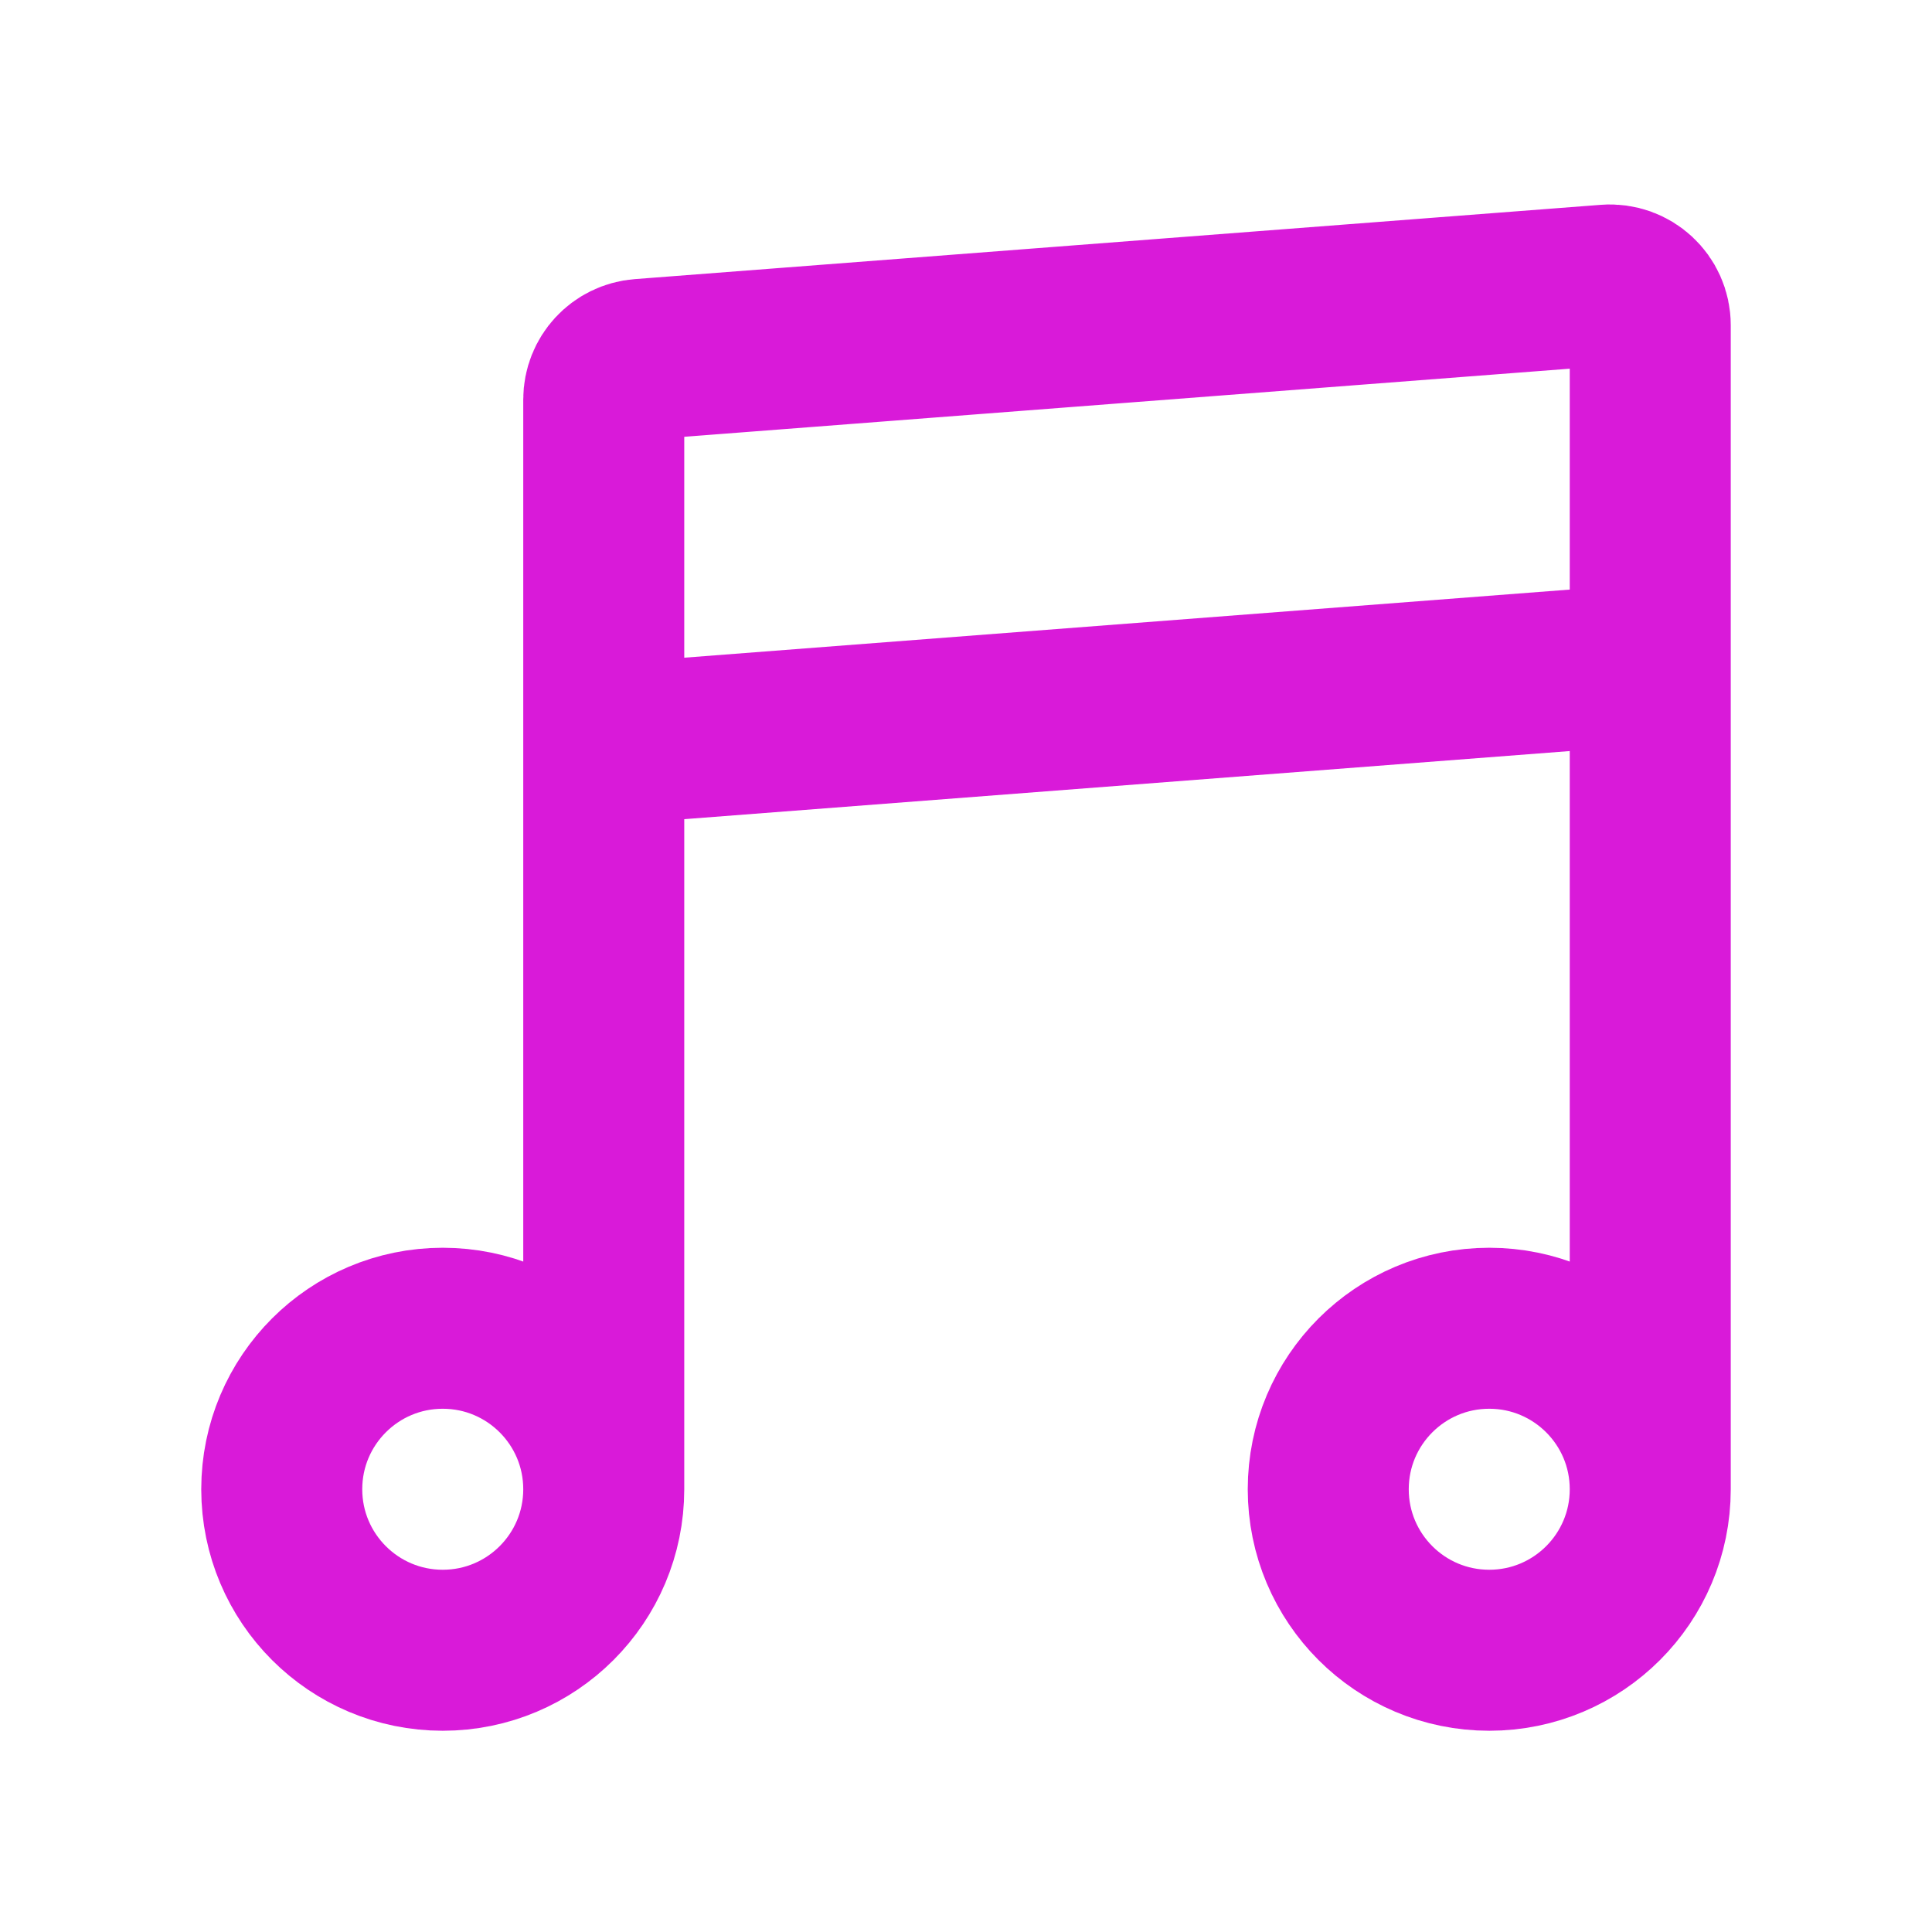
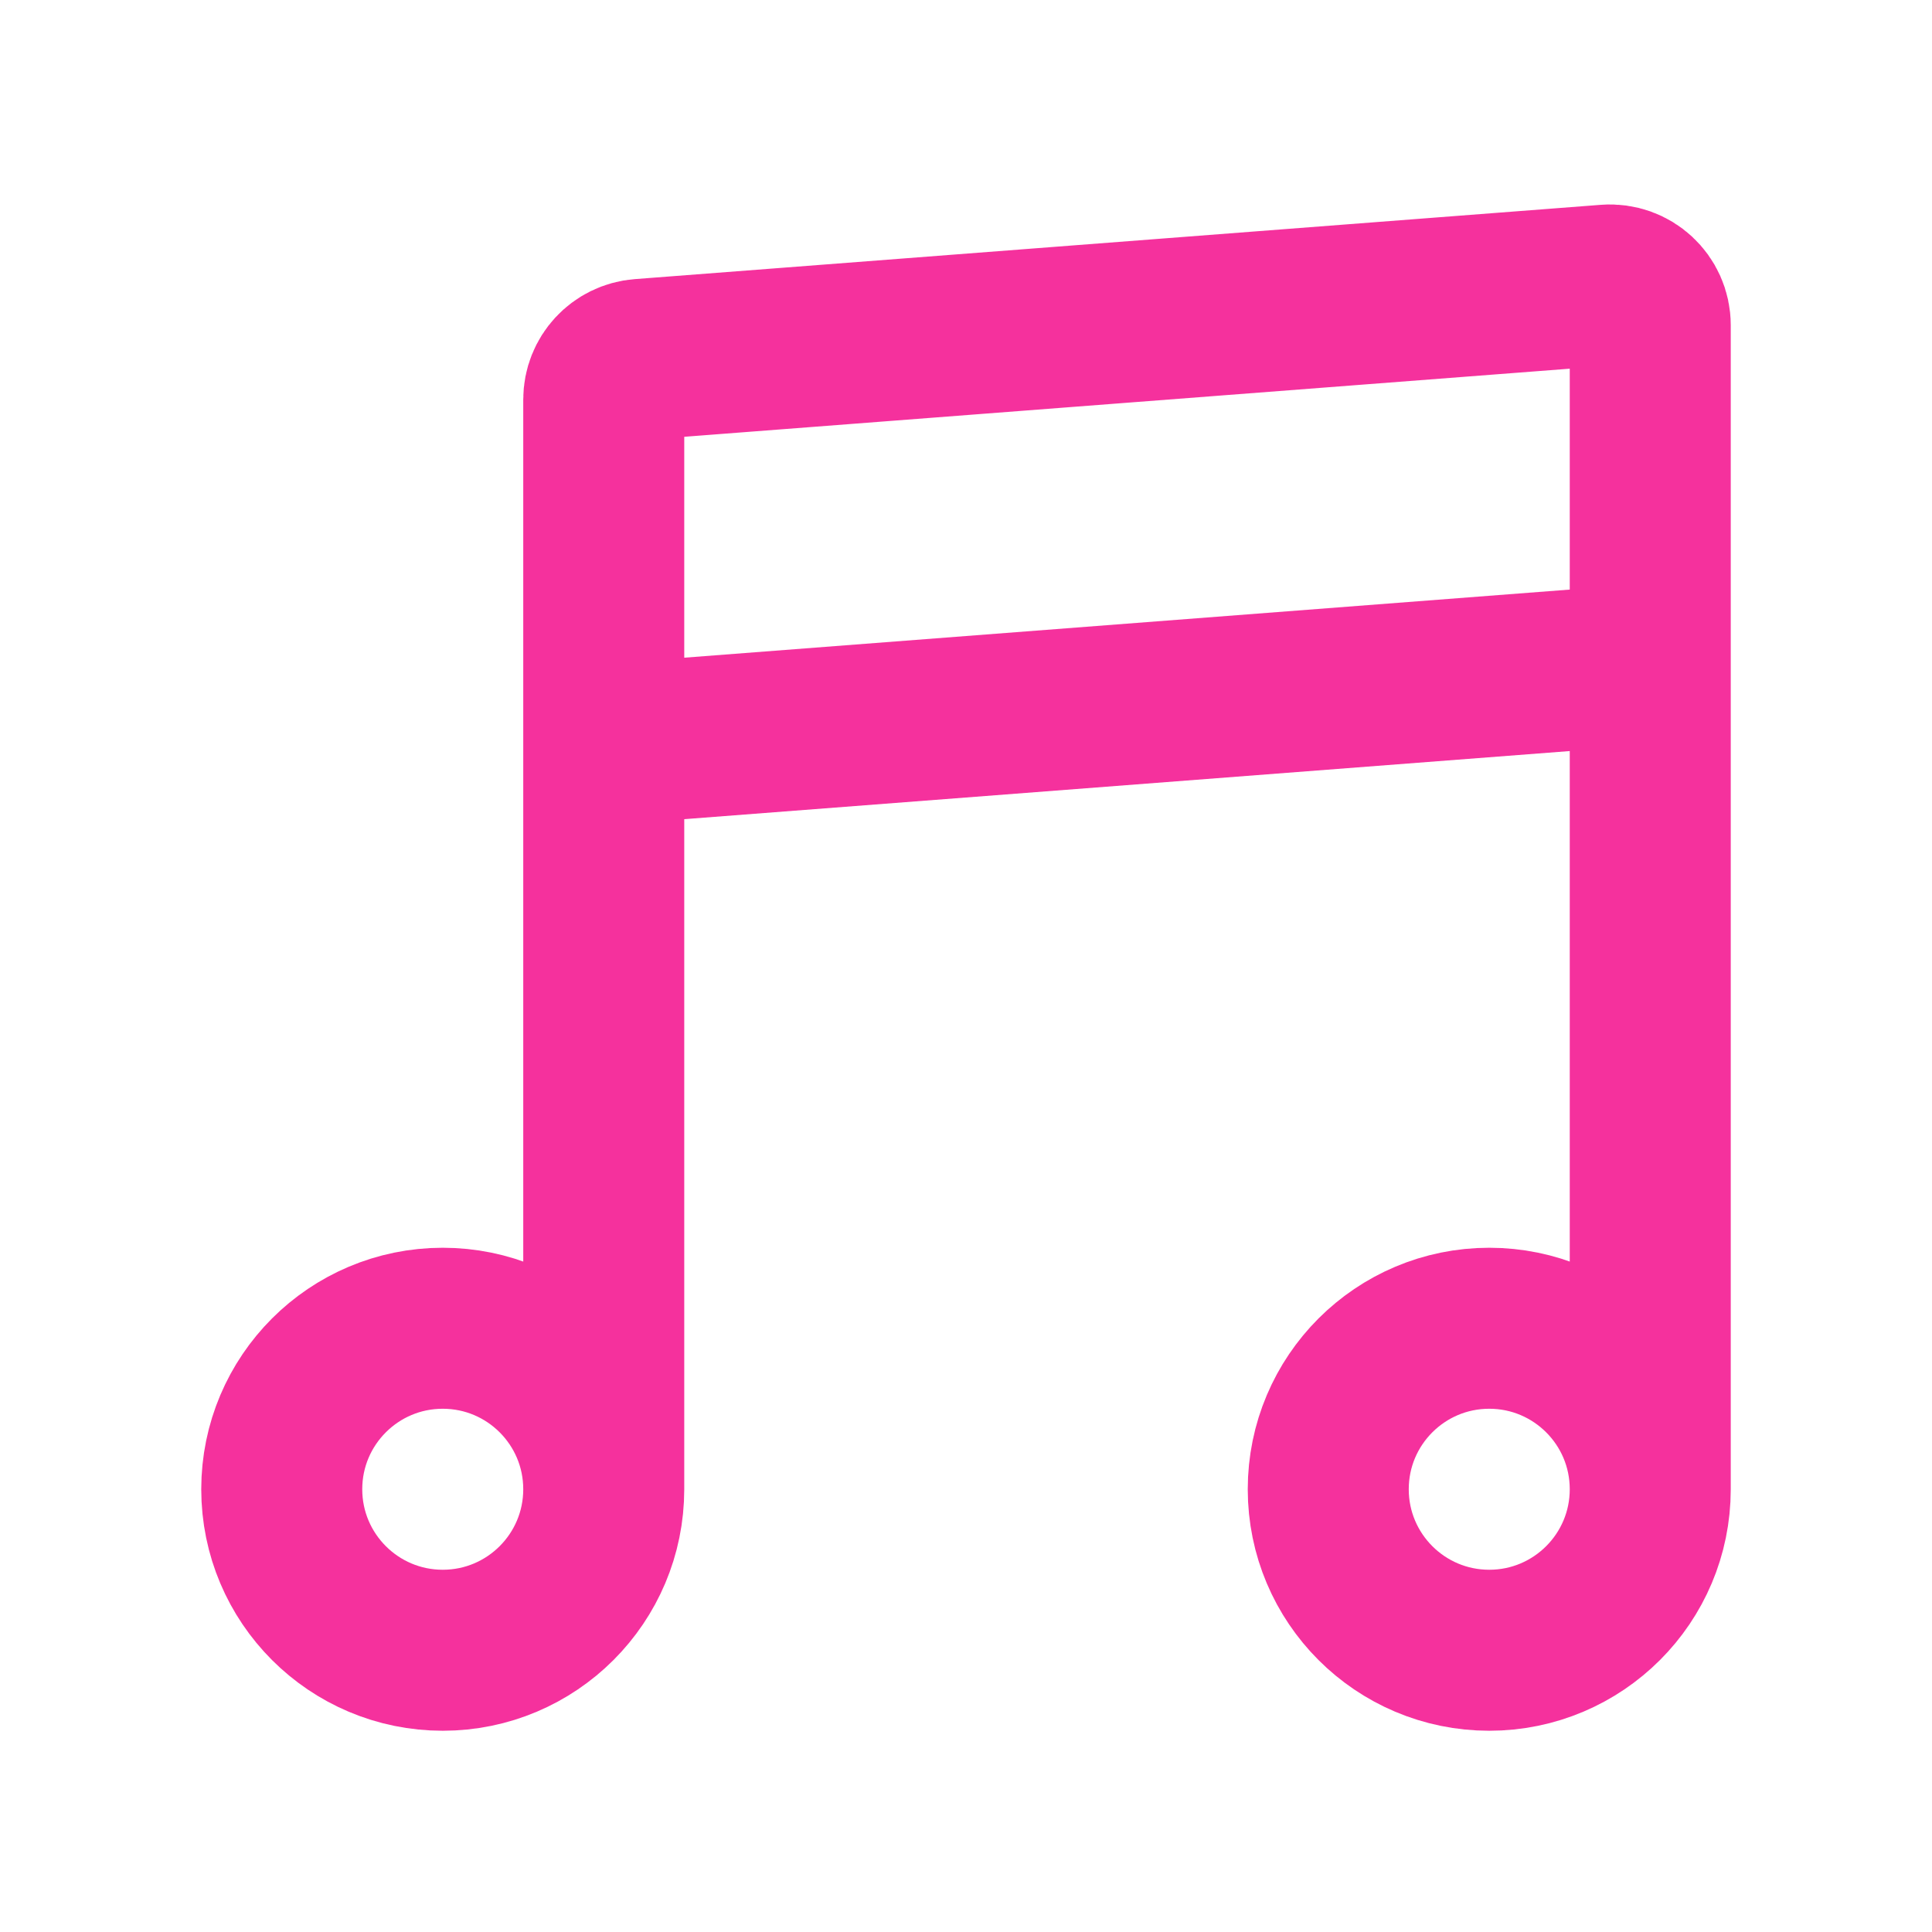
<svg xmlns="http://www.w3.org/2000/svg" width="48" height="48" viewBox="0 0 48 48" fill="none" stroke="currentColor" stroke-width="4">
-   <path d="M15 37C15 34.791 13.209 33 11 33C8.791 33 7 34.791 7 37C7 39.209 8.791 41 11 41C13.209 41 15 39.209 15 37ZM15 37V18.5M41 37C41 34.791 39.209 33 37 33C34.791 33 33 34.791 33 37C33 39.209 34.791 41 37 41C39.209 41 41 39.209 41 37ZM41 37V16.5M15 18.5V9.926C15 9.403 15.402 8.969 15.923 8.929L39.923 7.083C40.504 7.038 41 7.497 41 8.08V16.5M15 18.5L41 16.5" stroke="#d91ad9" stroke-linecap="butt" />
+   <path d="M15 37C15 34.791 13.209 33 11 33C8.791 33 7 34.791 7 37C7 39.209 8.791 41 11 41C13.209 41 15 39.209 15 37ZM15 37V18.5M41 37C41 34.791 39.209 33 37 33C34.791 33 33 34.791 33 37C33 39.209 34.791 41 37 41C39.209 41 41 39.209 41 37ZM41 37V16.5M15 18.5V9.926C15 9.403 15.402 8.969 15.923 8.929L39.923 7.083C40.504 7.038 41 7.497 41 8.08V16.5M15 18.5L41 16.5" stroke="#f5319d" stroke-linecap="butt" />
</svg>
